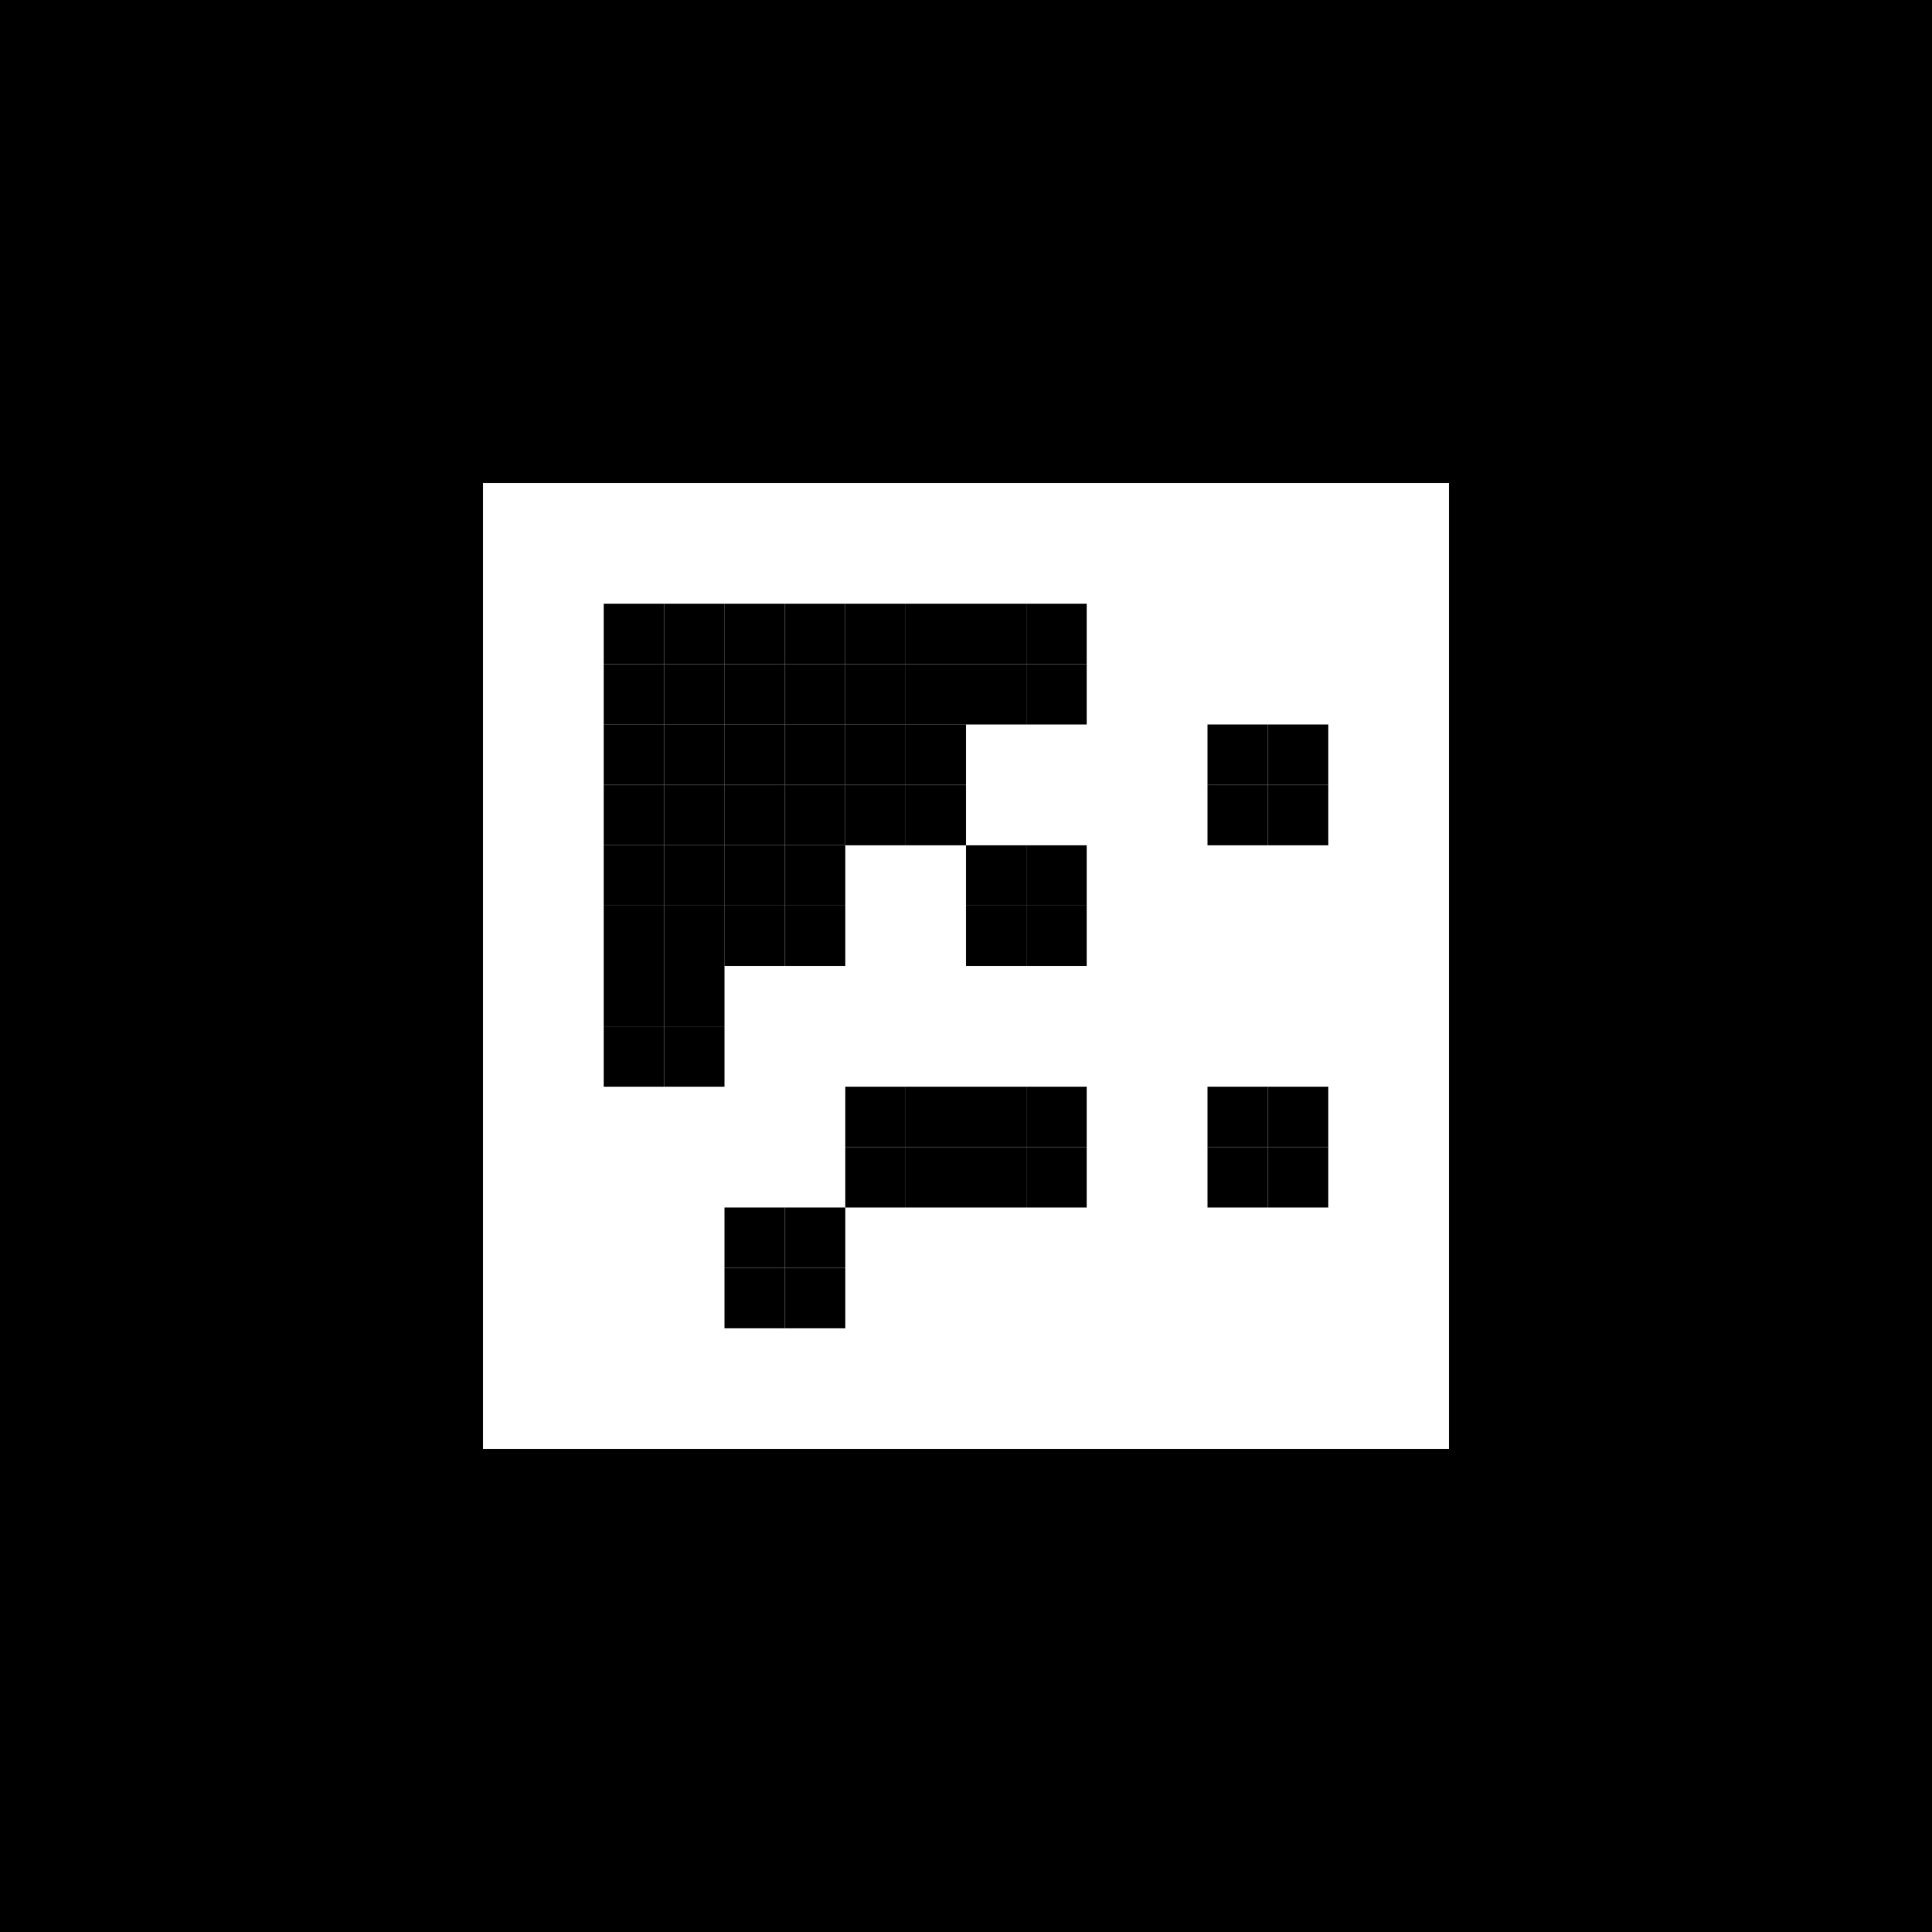
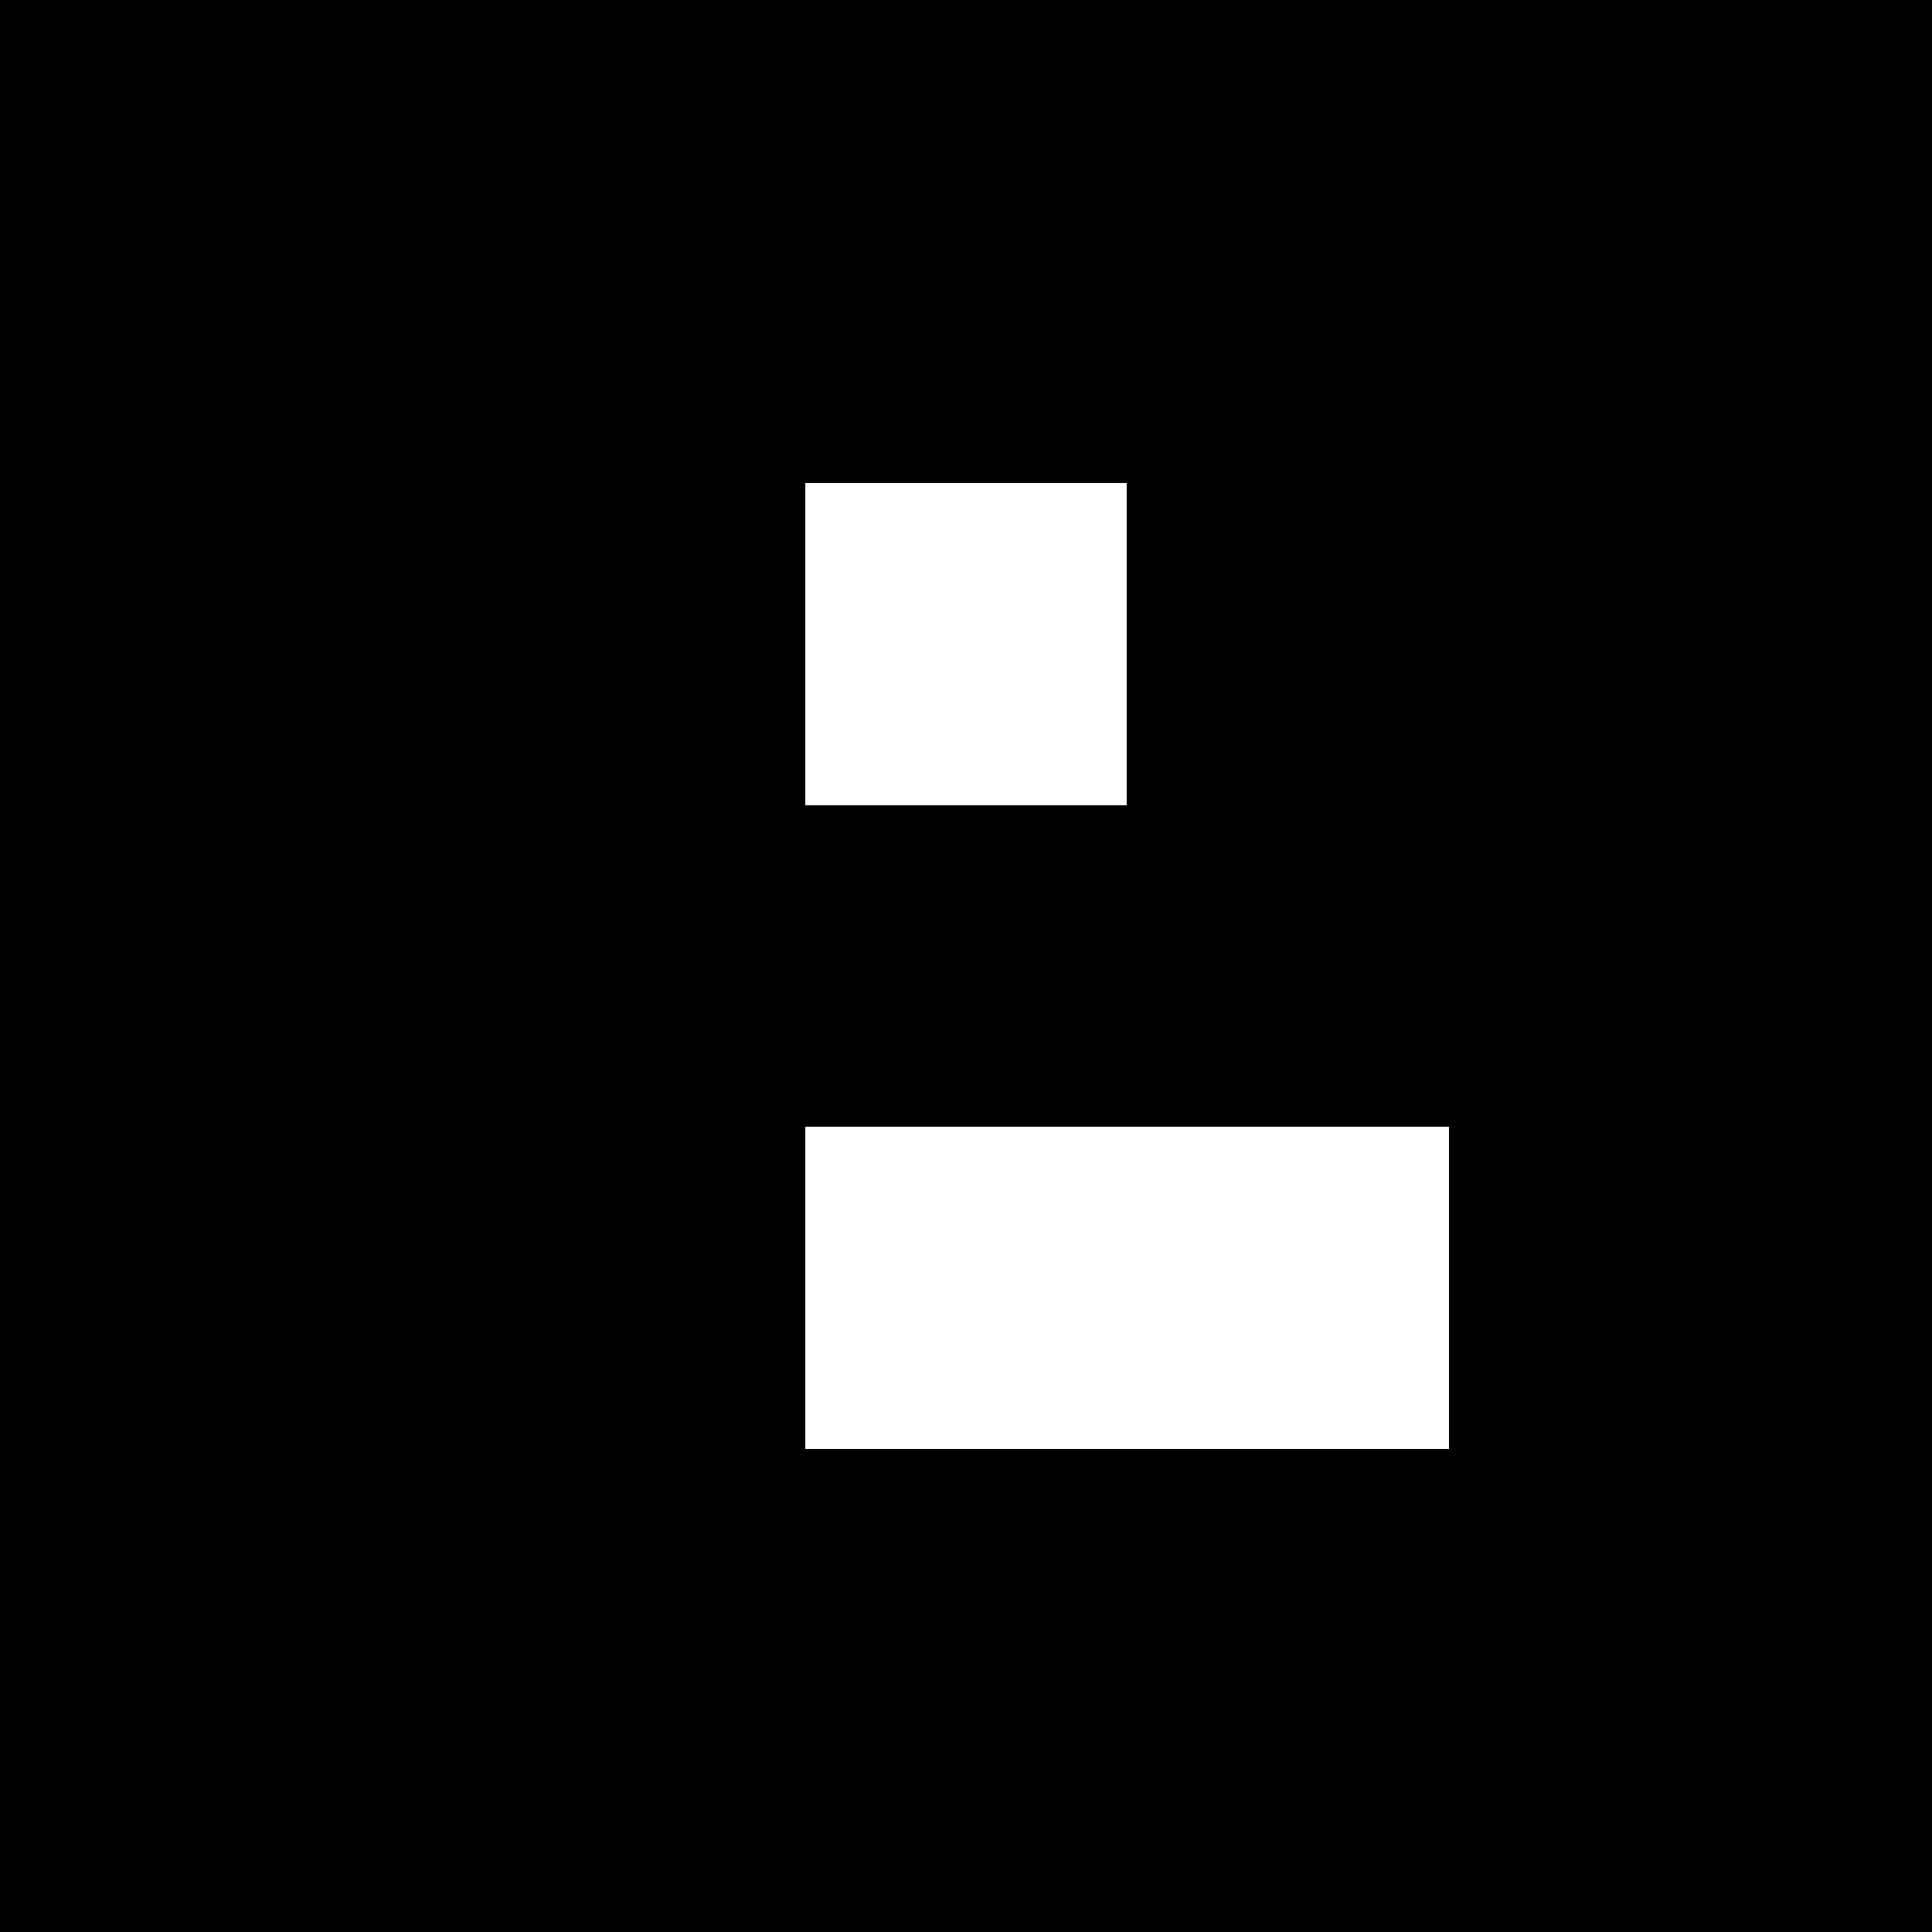
- <svg xmlns="http://www.w3.org/2000/svg" width="100.0mm" height="100.0mm" viewBox="0 0 100.0 100.0">
+ <svg xmlns="http://www.w3.org/2000/svg" width="100.0mm" height="100.0mm" viewBox="0 0 100.0 100.0" shape-rendering="crispEdges">
  <rect x="0" y="0" width="100.0" height="100.0" fill="#000000" />
  <rect x="25.0" y="25.0" width="50.0" height="50.0" fill="#ffffff" />
-   <rect x="31.25" y="31.25" width="3.125" height="3.125" fill="#000000" />
-   <rect x="34.375" y="31.25" width="3.125" height="3.125" fill="#000000" />
-   <rect x="37.5" y="31.25" width="3.125" height="3.125" fill="#000000" />
-   <rect x="40.625" y="31.25" width="3.125" height="3.125" fill="#000000" />
-   <rect x="43.75" y="31.25" width="3.125" height="3.125" fill="#000000" />
-   <rect x="46.875" y="31.25" width="3.125" height="3.125" fill="#000000" />
-   <rect x="50" y="31.25" width="3.125" height="3.125" fill="#000000" />
-   <rect x="53.125" y="31.25" width="3.125" height="3.125" fill="#000000" />
-   <rect x="31.25" y="34.375" width="3.125" height="3.125" fill="#000000" />
-   <rect x="34.375" y="34.375" width="3.125" height="3.125" fill="#000000" />
-   <rect x="37.5" y="34.375" width="3.125" height="3.125" fill="#000000" />
-   <rect x="40.625" y="34.375" width="3.125" height="3.125" fill="#000000" />
-   <rect x="43.75" y="34.375" width="3.125" height="3.125" fill="#000000" />
-   <rect x="46.875" y="34.375" width="3.125" height="3.125" fill="#000000" />
-   <rect x="50" y="34.375" width="3.125" height="3.125" fill="#000000" />
-   <rect x="53.125" y="34.375" width="3.125" height="3.125" fill="#000000" />
-   <rect x="31.25" y="37.5" width="3.125" height="3.125" fill="#000000" />
-   <rect x="34.375" y="37.5" width="3.125" height="3.125" fill="#000000" />
-   <rect x="37.5" y="37.5" width="3.125" height="3.125" fill="#000000" />
-   <rect x="40.625" y="37.5" width="3.125" height="3.125" fill="#000000" />
-   <rect x="43.75" y="37.5" width="3.125" height="3.125" fill="#000000" />
-   <rect x="46.875" y="37.5" width="3.125" height="3.125" fill="#000000" />
-   <rect x="62.5" y="37.5" width="3.125" height="3.125" fill="#000000" />
-   <rect x="65.625" y="37.5" width="3.125" height="3.125" fill="#000000" />
-   <rect x="31.25" y="40.625" width="3.125" height="3.125" fill="#000000" />
-   <rect x="34.375" y="40.625" width="3.125" height="3.125" fill="#000000" />
-   <rect x="37.5" y="40.625" width="3.125" height="3.125" fill="#000000" />
-   <rect x="40.625" y="40.625" width="3.125" height="3.125" fill="#000000" />
-   <rect x="43.75" y="40.625" width="3.125" height="3.125" fill="#000000" />
-   <rect x="46.875" y="40.625" width="3.125" height="3.125" fill="#000000" />
-   <rect x="62.5" y="40.625" width="3.125" height="3.125" fill="#000000" />
-   <rect x="65.625" y="40.625" width="3.125" height="3.125" fill="#000000" />
-   <rect x="31.25" y="43.75" width="3.125" height="3.125" fill="#000000" />
-   <rect x="34.375" y="43.75" width="3.125" height="3.125" fill="#000000" />
-   <rect x="37.5" y="43.75" width="3.125" height="3.125" fill="#000000" />
-   <rect x="40.625" y="43.75" width="3.125" height="3.125" fill="#000000" />
-   <rect x="50" y="43.75" width="3.125" height="3.125" fill="#000000" />
-   <rect x="53.125" y="43.75" width="3.125" height="3.125" fill="#000000" />
-   <rect x="31.25" y="46.875" width="3.125" height="3.125" fill="#000000" />
-   <rect x="34.375" y="46.875" width="3.125" height="3.125" fill="#000000" />
-   <rect x="37.5" y="46.875" width="3.125" height="3.125" fill="#000000" />
-   <rect x="40.625" y="46.875" width="3.125" height="3.125" fill="#000000" />
-   <rect x="50" y="46.875" width="3.125" height="3.125" fill="#000000" />
-   <rect x="53.125" y="46.875" width="3.125" height="3.125" fill="#000000" />
-   <rect x="31.25" y="50" width="3.125" height="3.125" fill="#000000" />
-   <rect x="34.375" y="50" width="3.125" height="3.125" fill="#000000" />
-   <rect x="31.25" y="53.125" width="3.125" height="3.125" fill="#000000" />
-   <rect x="34.375" y="53.125" width="3.125" height="3.125" fill="#000000" />
-   <rect x="43.75" y="56.25" width="3.125" height="3.125" fill="#000000" />
-   <rect x="46.875" y="56.25" width="3.125" height="3.125" fill="#000000" />
-   <rect x="50" y="56.25" width="3.125" height="3.125" fill="#000000" />
-   <rect x="53.125" y="56.25" width="3.125" height="3.125" fill="#000000" />
-   <rect x="62.5" y="56.25" width="3.125" height="3.125" fill="#000000" />
-   <rect x="65.625" y="56.25" width="3.125" height="3.125" fill="#000000" />
-   <rect x="43.75" y="59.375" width="3.125" height="3.125" fill="#000000" />
-   <rect x="46.875" y="59.375" width="3.125" height="3.125" fill="#000000" />
-   <rect x="50" y="59.375" width="3.125" height="3.125" fill="#000000" />
-   <rect x="53.125" y="59.375" width="3.125" height="3.125" fill="#000000" />
-   <rect x="62.5" y="59.375" width="3.125" height="3.125" fill="#000000" />
-   <rect x="65.625" y="59.375" width="3.125" height="3.125" fill="#000000" />
-   <rect x="37.5" y="62.5" width="3.125" height="3.125" fill="#000000" />
-   <rect x="40.625" y="62.5" width="3.125" height="3.125" fill="#000000" />
-   <rect x="37.5" y="65.625" width="3.125" height="3.125" fill="#000000" />
-   <rect x="40.625" y="65.625" width="3.125" height="3.125" fill="#000000" />
+   <rect x="25" y="25" width="16.667" height="16.667" fill="#000000" />
+   <rect x="58.333" y="25" width="16.667" height="16.667" fill="#000000" />
+   <rect x="25" y="41.667" width="16.667" height="16.667" fill="#000000" />
+   <rect x="41.667" y="41.667" width="16.667" height="16.667" fill="#000000" />
+   <rect x="58.333" y="41.667" width="16.667" height="16.667" fill="#000000" />
+   <rect x="25" y="58.333" width="16.667" height="16.667" fill="#000000" />
</svg>
